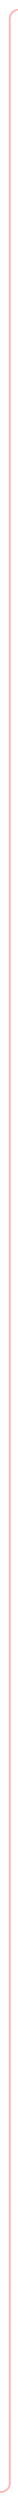
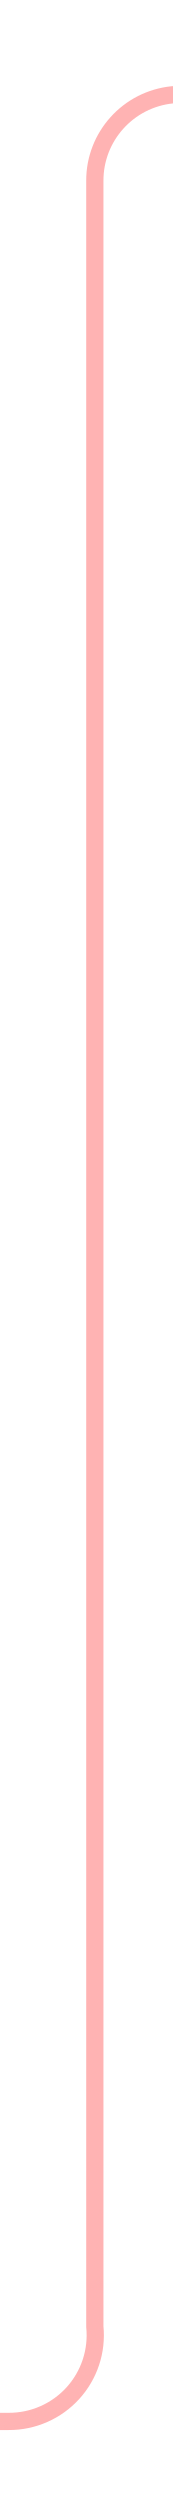
- <svg xmlns="http://www.w3.org/2000/svg" version="1.1" width="10px" height="1406px" preserveAspectRatio="xMidYMin meet" viewBox="26 105  8 1406">
-   <path d="M 692.5 137  L 692.5 115  A 5 5 0 0 0 687.5 110.5 L 35 110.5  A 5 5 0 0 0 30.5 115.5 L 30.5 1501  A 5 5 0 0 1 25.5 1506.5 L 17 1506.5  " stroke-width="1" stroke="#ff0000" fill="none" stroke-opacity="0.298" />
-   <path d="M 18 1512  L 18 1501  L 17 1501  L 17 1512  L 18 1512  Z " fill-rule="nonzero" fill="#ff0000" stroke="none" fill-opacity="0.298" />
+ <svg xmlns="http://www.w3.org/2000/svg" version="1.1" width="10px" height="145px" preserveAspectRatio="xMidYMin meet" viewBox="586 375  8 145">
+   <path d="M 1011.5 401  L 1011.5 385  A 5 5 0 0 0 1006.5 380.5 L 595 380.5  A 5 5 0 0 0 590.5 385.5 L 590.5 510  A 5 5 0 0 1 585.5 515.5 L 571 515.5  " stroke-width="1" stroke="#ff0000" fill="none" stroke-opacity="0.298" />
+   <path d="M 572 521  L 572 510  L 571 510  L 571 521  L 572 521  Z " fill-rule="nonzero" fill="#ff0000" stroke="none" fill-opacity="0.298" />
</svg>
